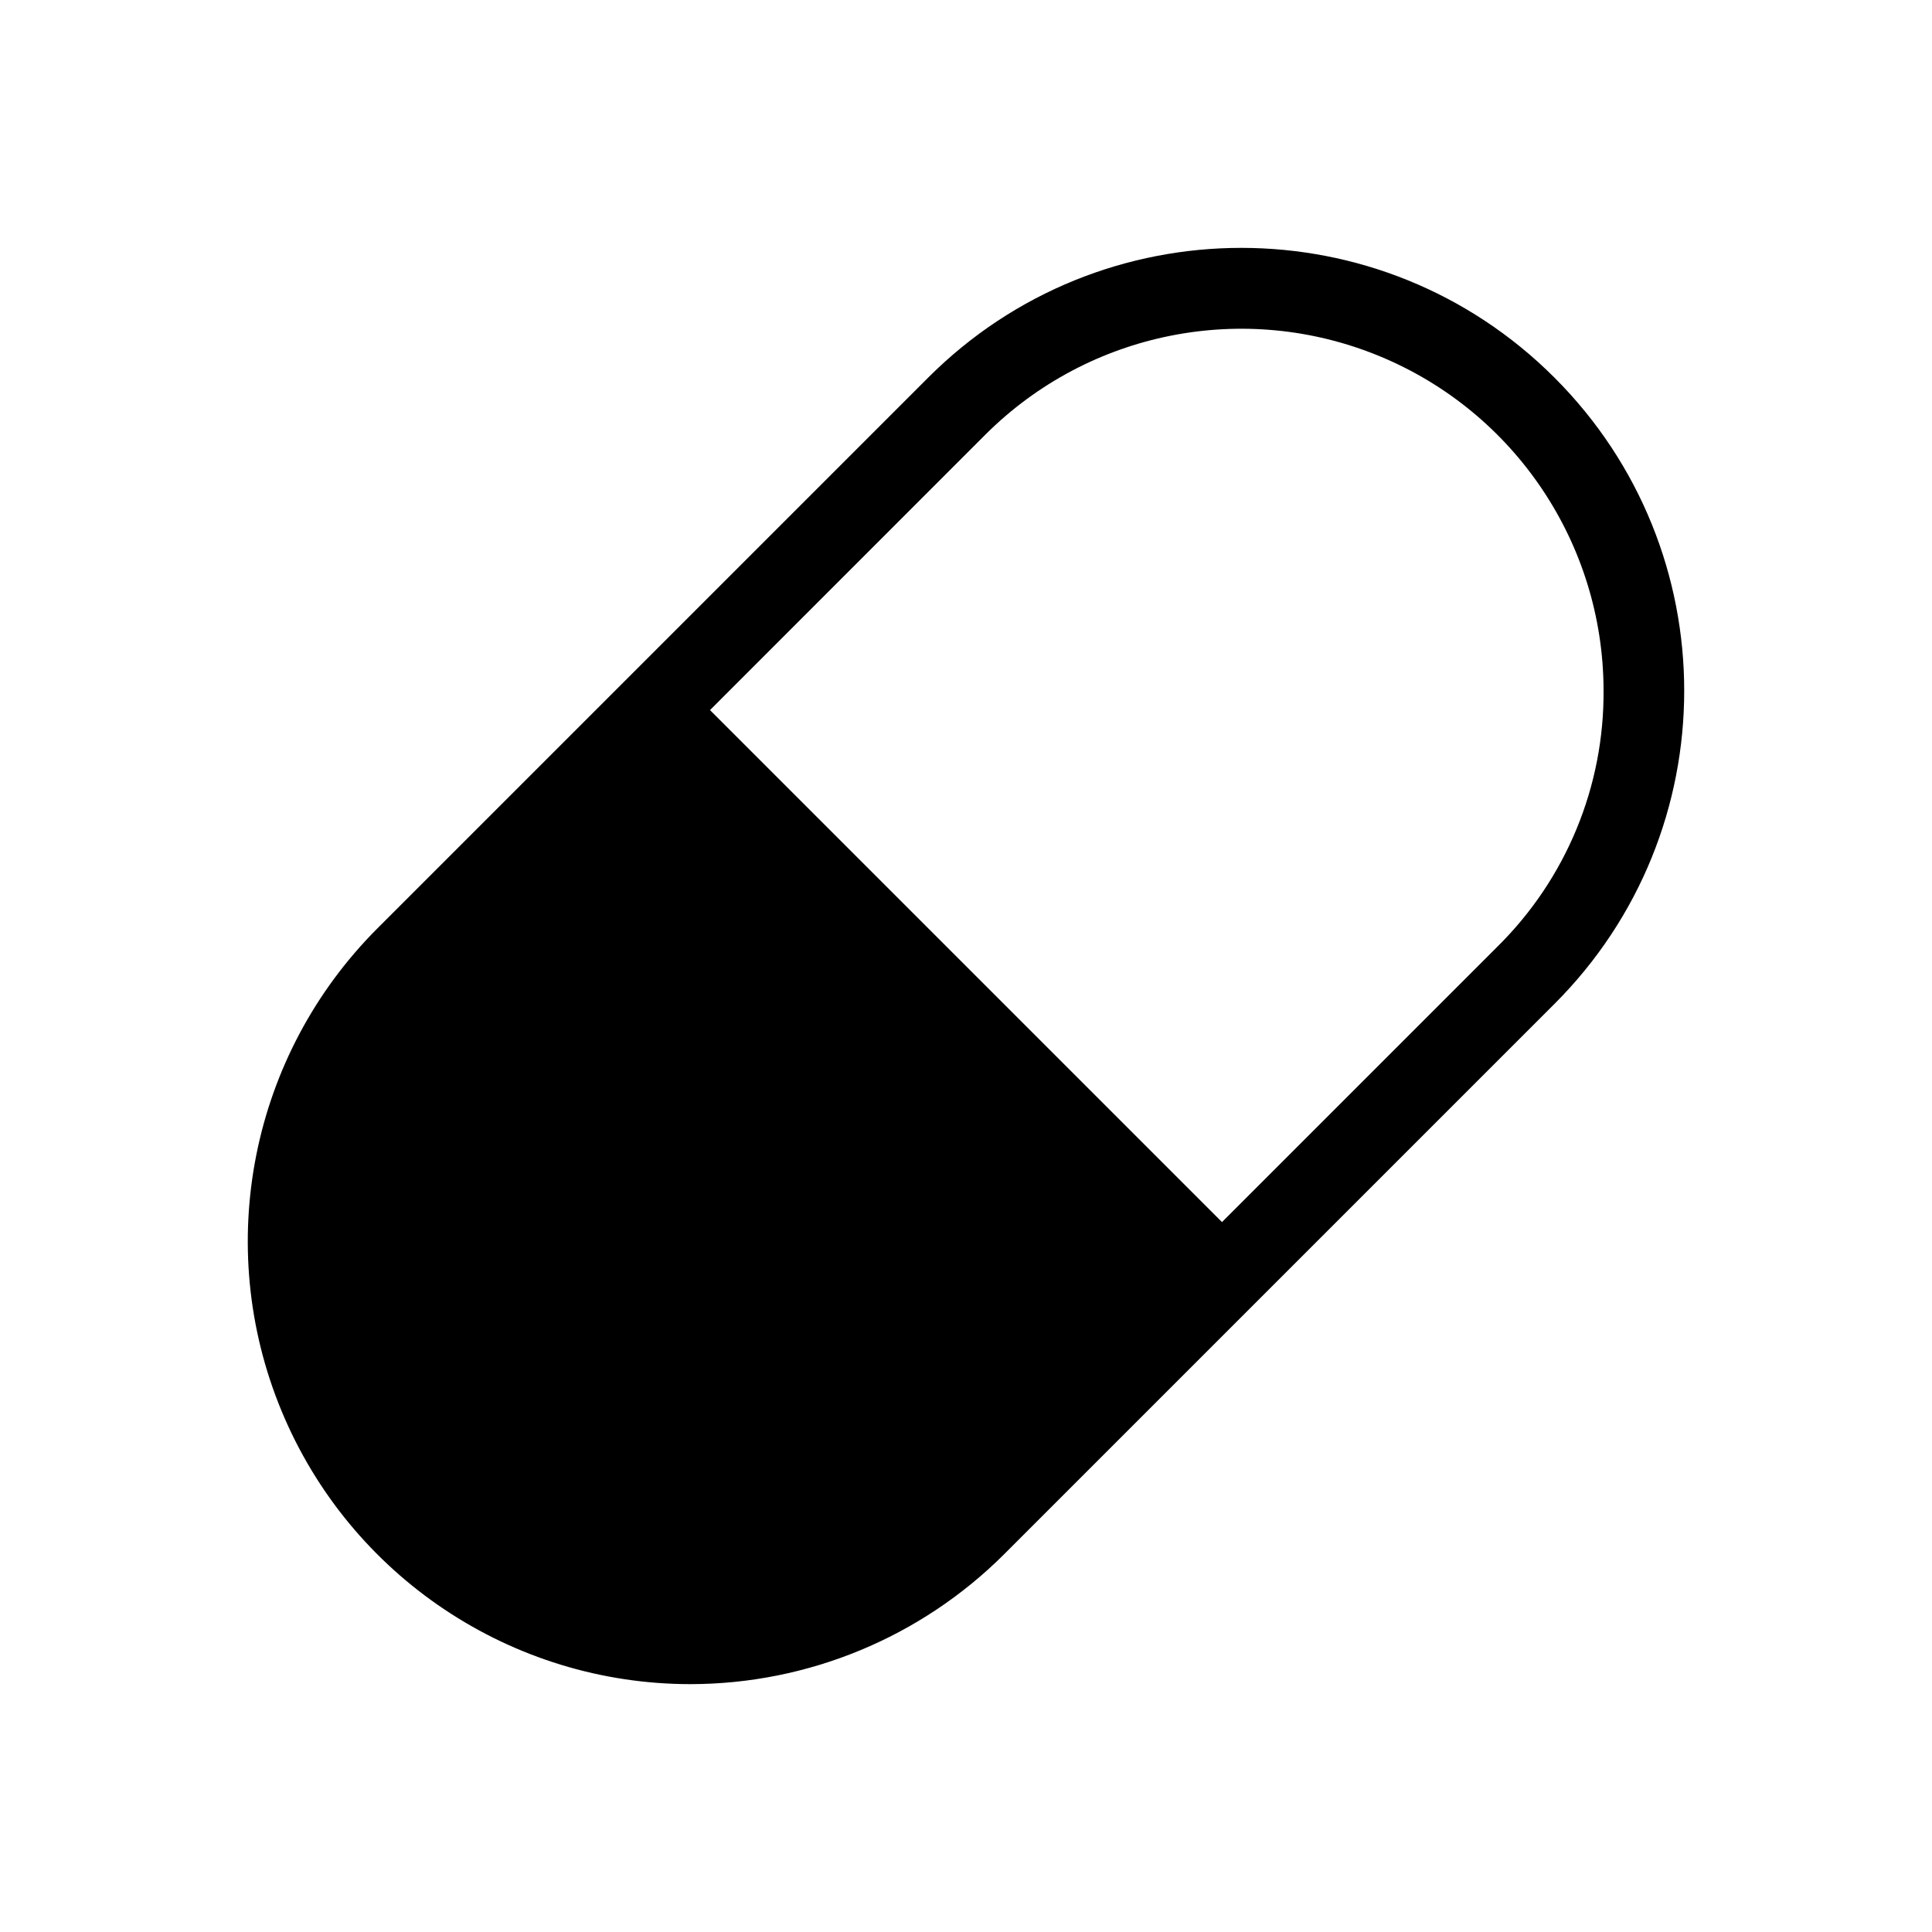
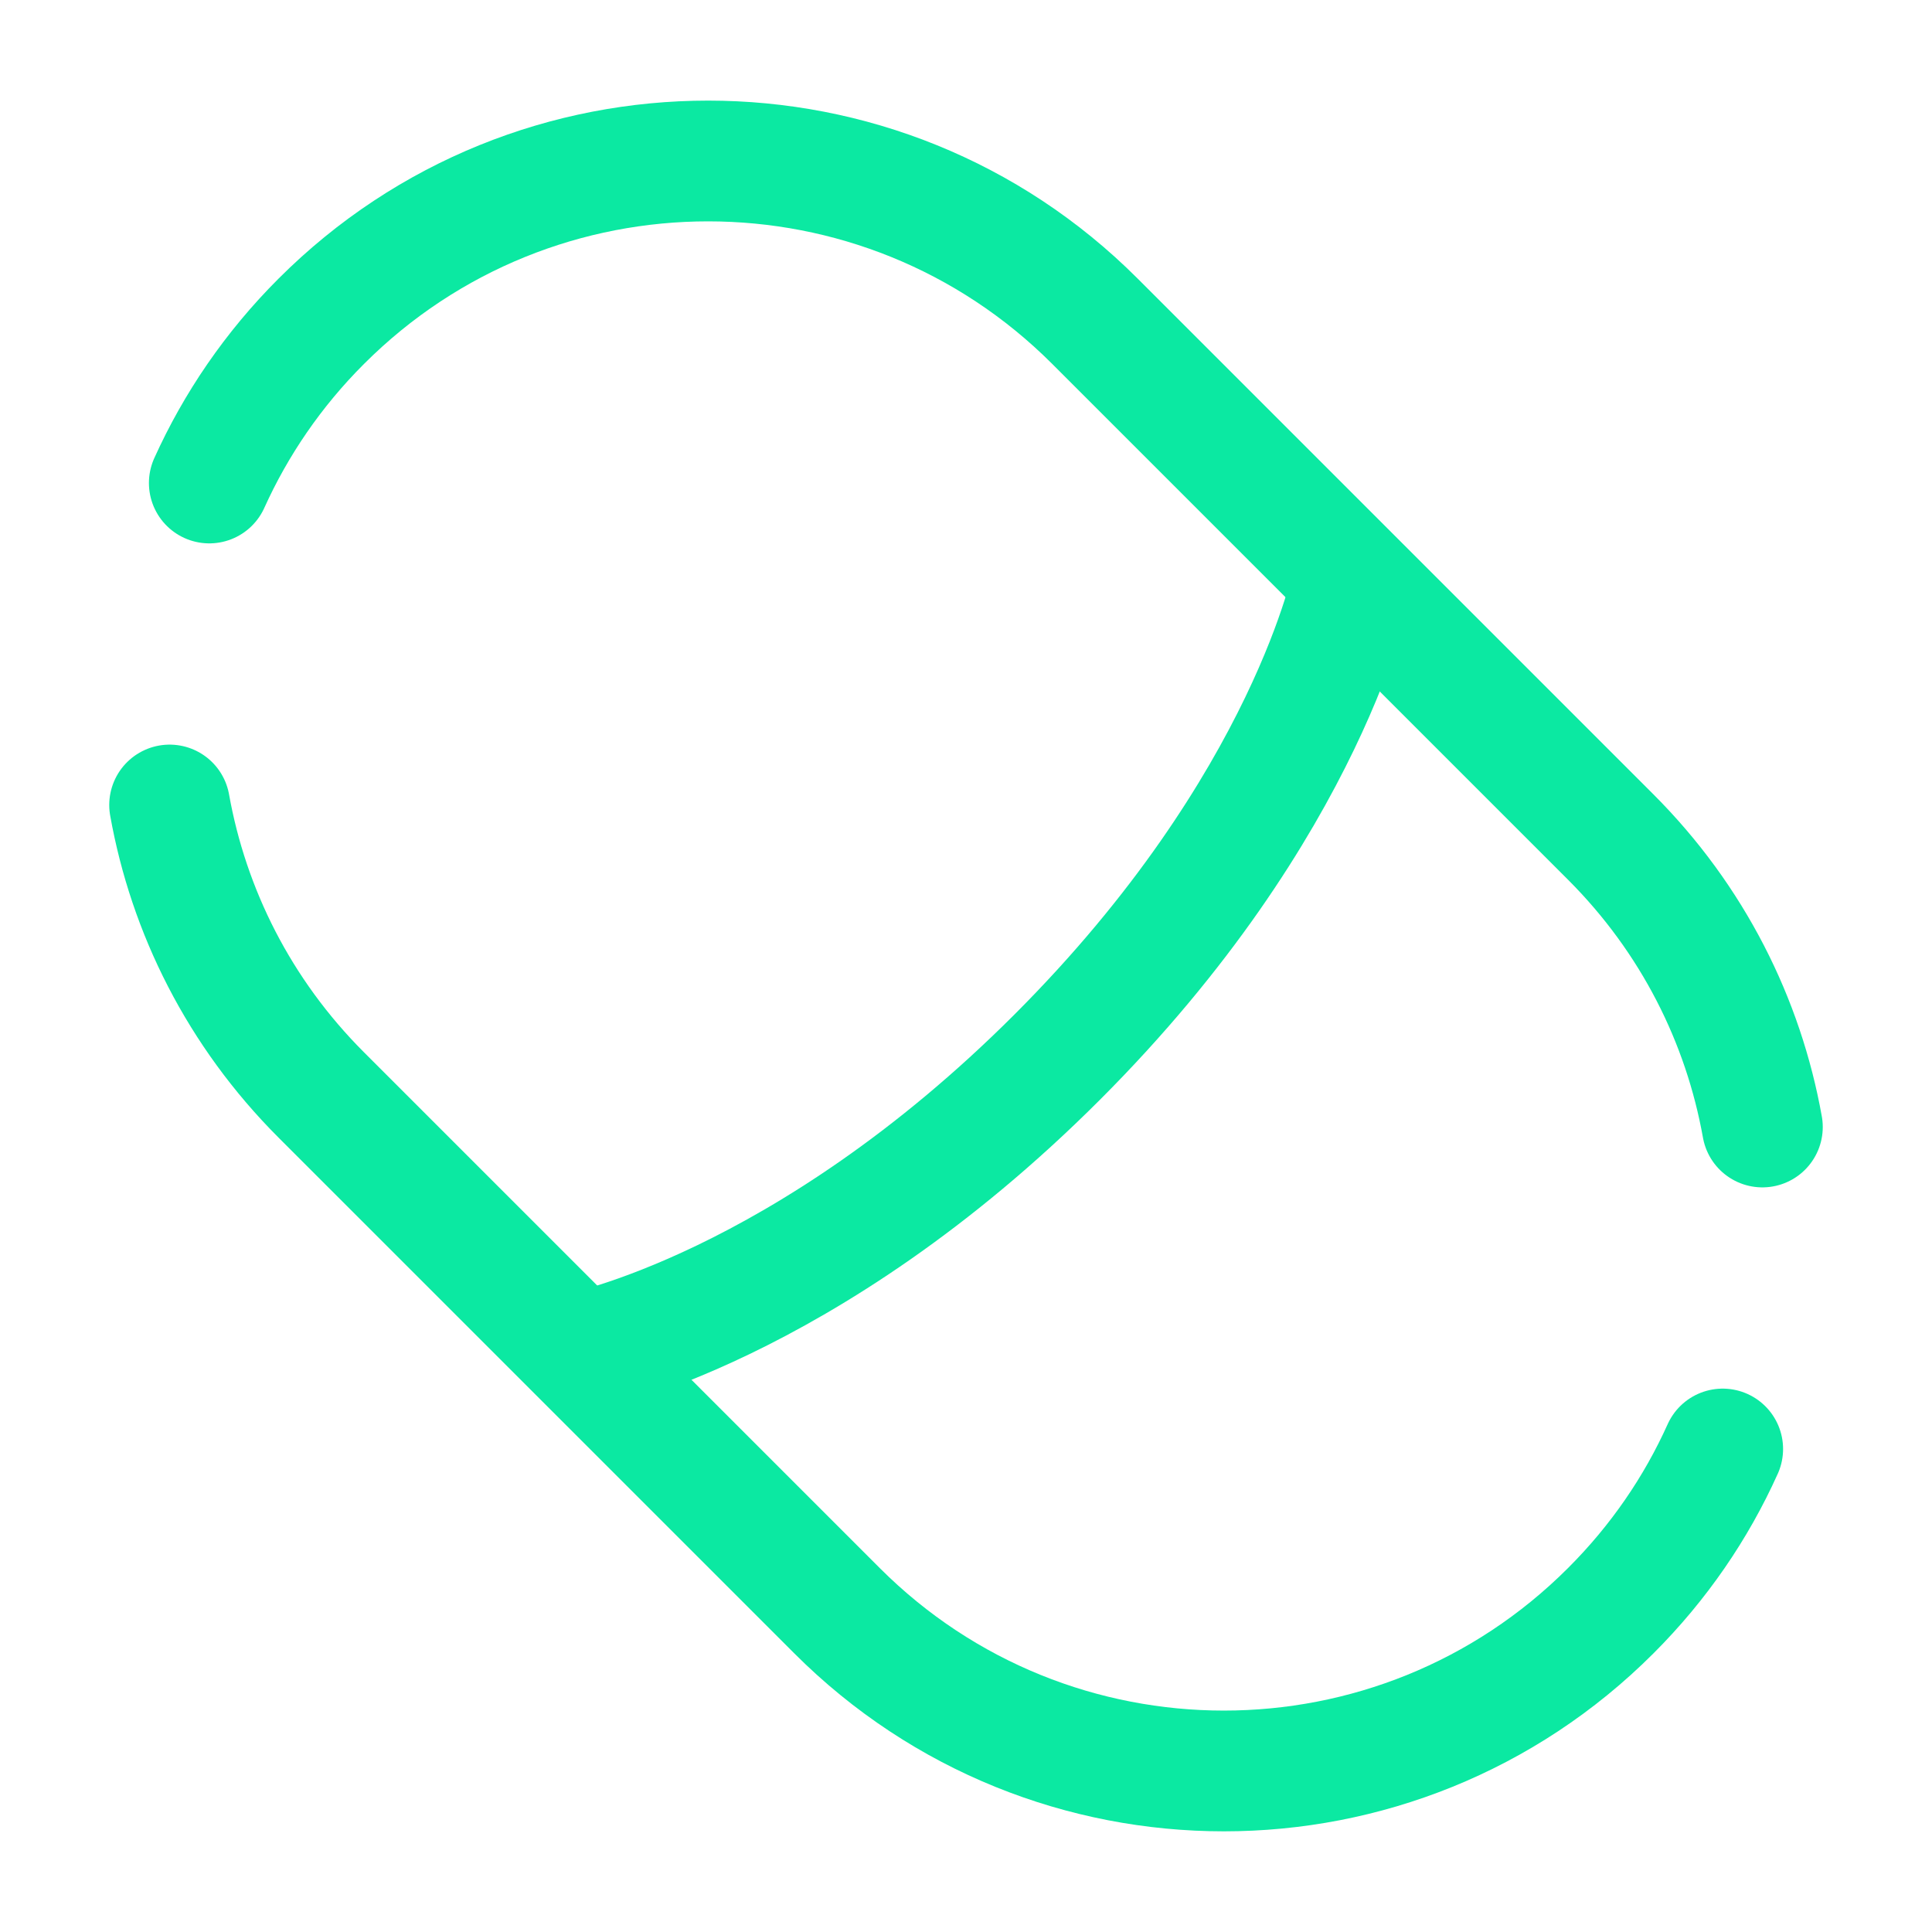
- <svg xmlns="http://www.w3.org/2000/svg" fill="#000000" width="800px" height="800px" viewBox="0 0 24 24">
-   <g id="Pill">
-     <path d="M19.31,4.691a5.5,5.5,0,0,0-7.78,0l-6.84,6.84a5.5,5.5,0,0,0,3.89,9.39,5.524,5.524,0,0,0,3.89-1.61l6.84-6.84a5.5,5.5,0,0,0,0-7.78Zm-.71,7.07-3.42,3.42L8.82,8.821,12.24,5.4a4.5,4.5,0,0,1,7.68,3.17A4.429,4.429,0,0,1,18.6,11.761Z" />
+ <svg xmlns="http://www.w3.org/2000/svg" width="800px" height="800px" viewBox="0 0 24 24" fill="none">
+   <g id="SVGRepo_bgCarrier" stroke-width="0" />
+   <g id="SVGRepo_tracerCarrier" stroke-linecap="round" stroke-linejoin="round" />
+   <g id="SVGRepo_iconCarrier">
+     <path d="M2.6 6C2.929 5.272 3.392 4.589 3.991 3.991C6.645 1.336 10.948 1.336 13.602 3.991L20.009 10.398C21.029 11.418 21.657 12.681 21.893 14M2.107 10C2.343 11.319 2.971 12.582 3.991 13.602L10.398 20.009C13.052 22.663 17.355 22.663 20.009 20.009C20.608 19.411 21.072 18.729 21.4 18" stroke="#0be9a2" stroke-width="1.5" stroke-linecap="round" />
+     <path d="M16.806 7.194C16.806 7.194 16.265 10 13.132 13.133C10 16.265 7.194 16.806 7.194 16.806" stroke="#0be9a2" stroke-width="1.5" />
  </g>
</svg>
